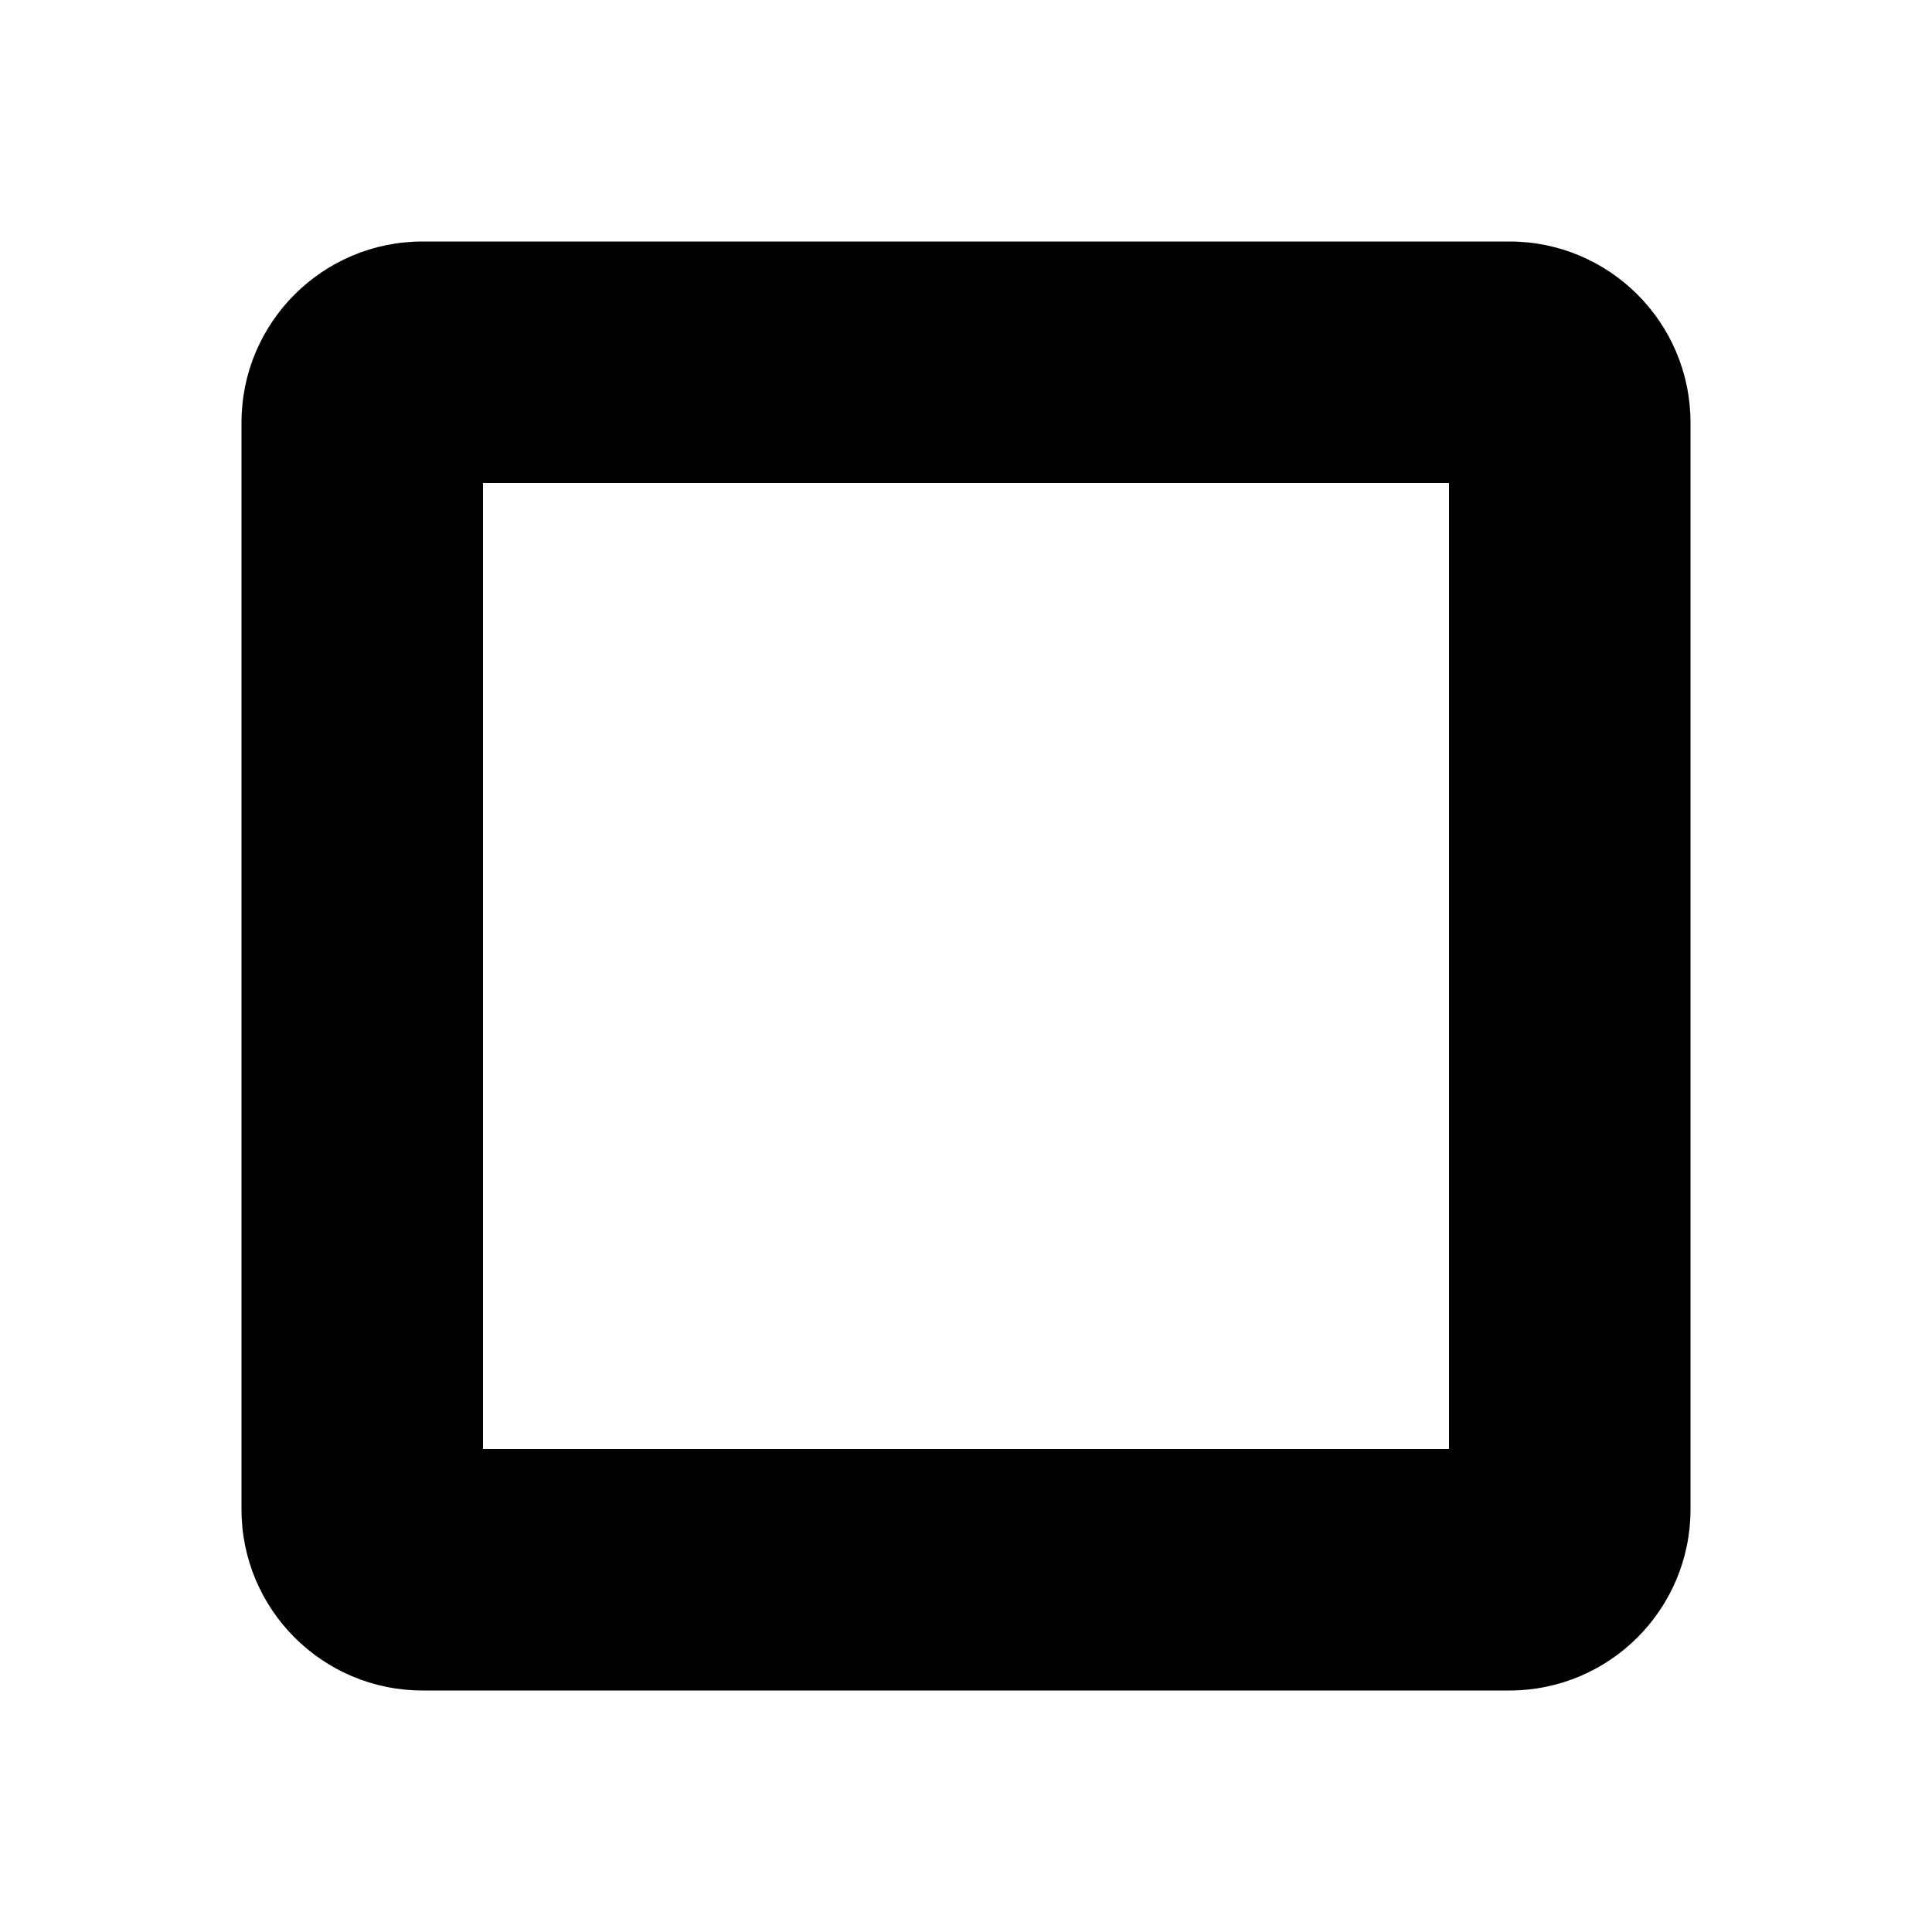
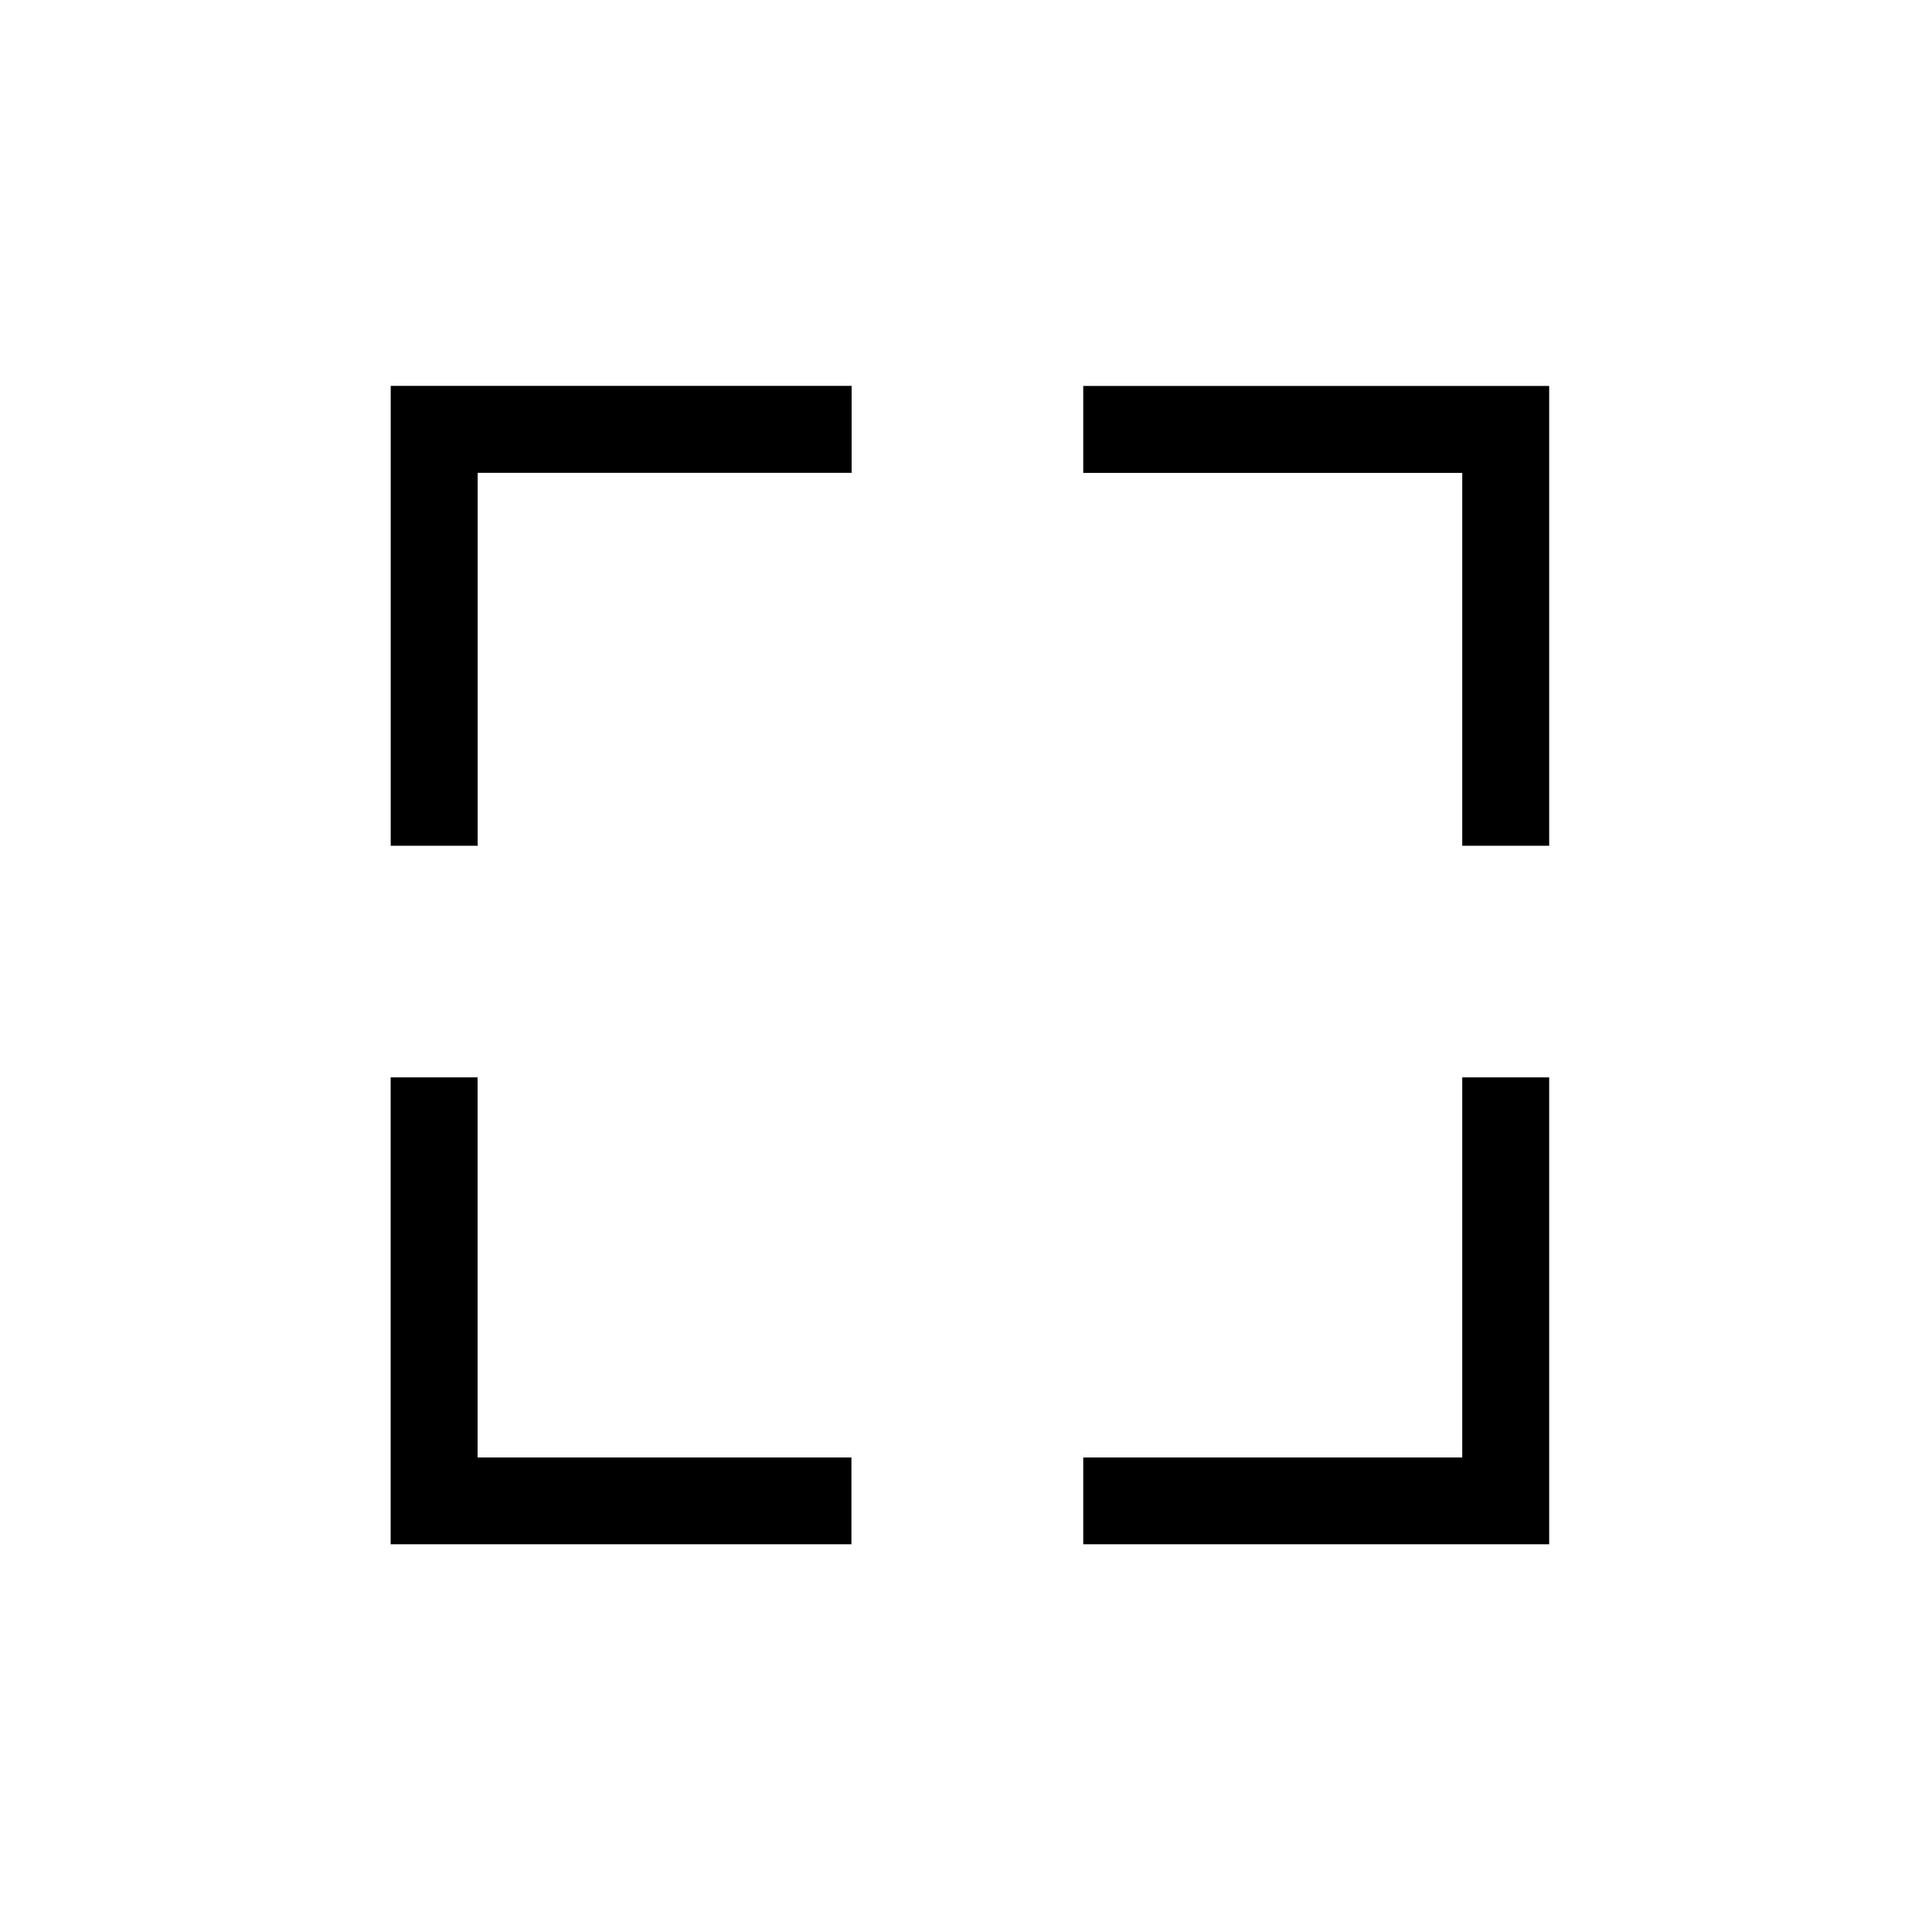
- <svg xmlns="http://www.w3.org/2000/svg" viewBox="0 0 64 64">
-   <g>
-     <rect fill="none" width="64" height="64" />
-     <path d="M48,16V48H16V16H48m2-8H14a6,6,0,0,0-6,6V50a6,6,0,0,0,6,6H50a6,6,0,0,0,6-6V14a6,6,0,0,0-6-6Z" />
+ <svg xmlns="http://www.w3.org/2000/svg" xml:space="preserve" version="1.2" id="logo" x="0" y="0" viewBox="0 0 283.53 283.47" overflow="visible">
+   <g id="reticle">
+     <path id="square" d="M57.34,56.64v33.74v33.74h6.38h6.38V96.75V69.39h27.44h27.44v-6.38v-6.38H91.16H57.34z M214.59,158.11V186       v27.89h-27.81h-27.81v6.37v6.37h34.19h34.19v-34.26v-34.26h-6.38H214.59z M158.97,56.64v6.38v6.38h27.81h27.81v27.36v27.36h6.38       h6.38V90.38V56.64h-34.19H158.97z M70.09,213.89V186v-27.89h-6.38h-6.38v34.26v34.26h33.81h33.81v-6.37v-6.37H97.53H70.09z" />
  </g>
</svg>
